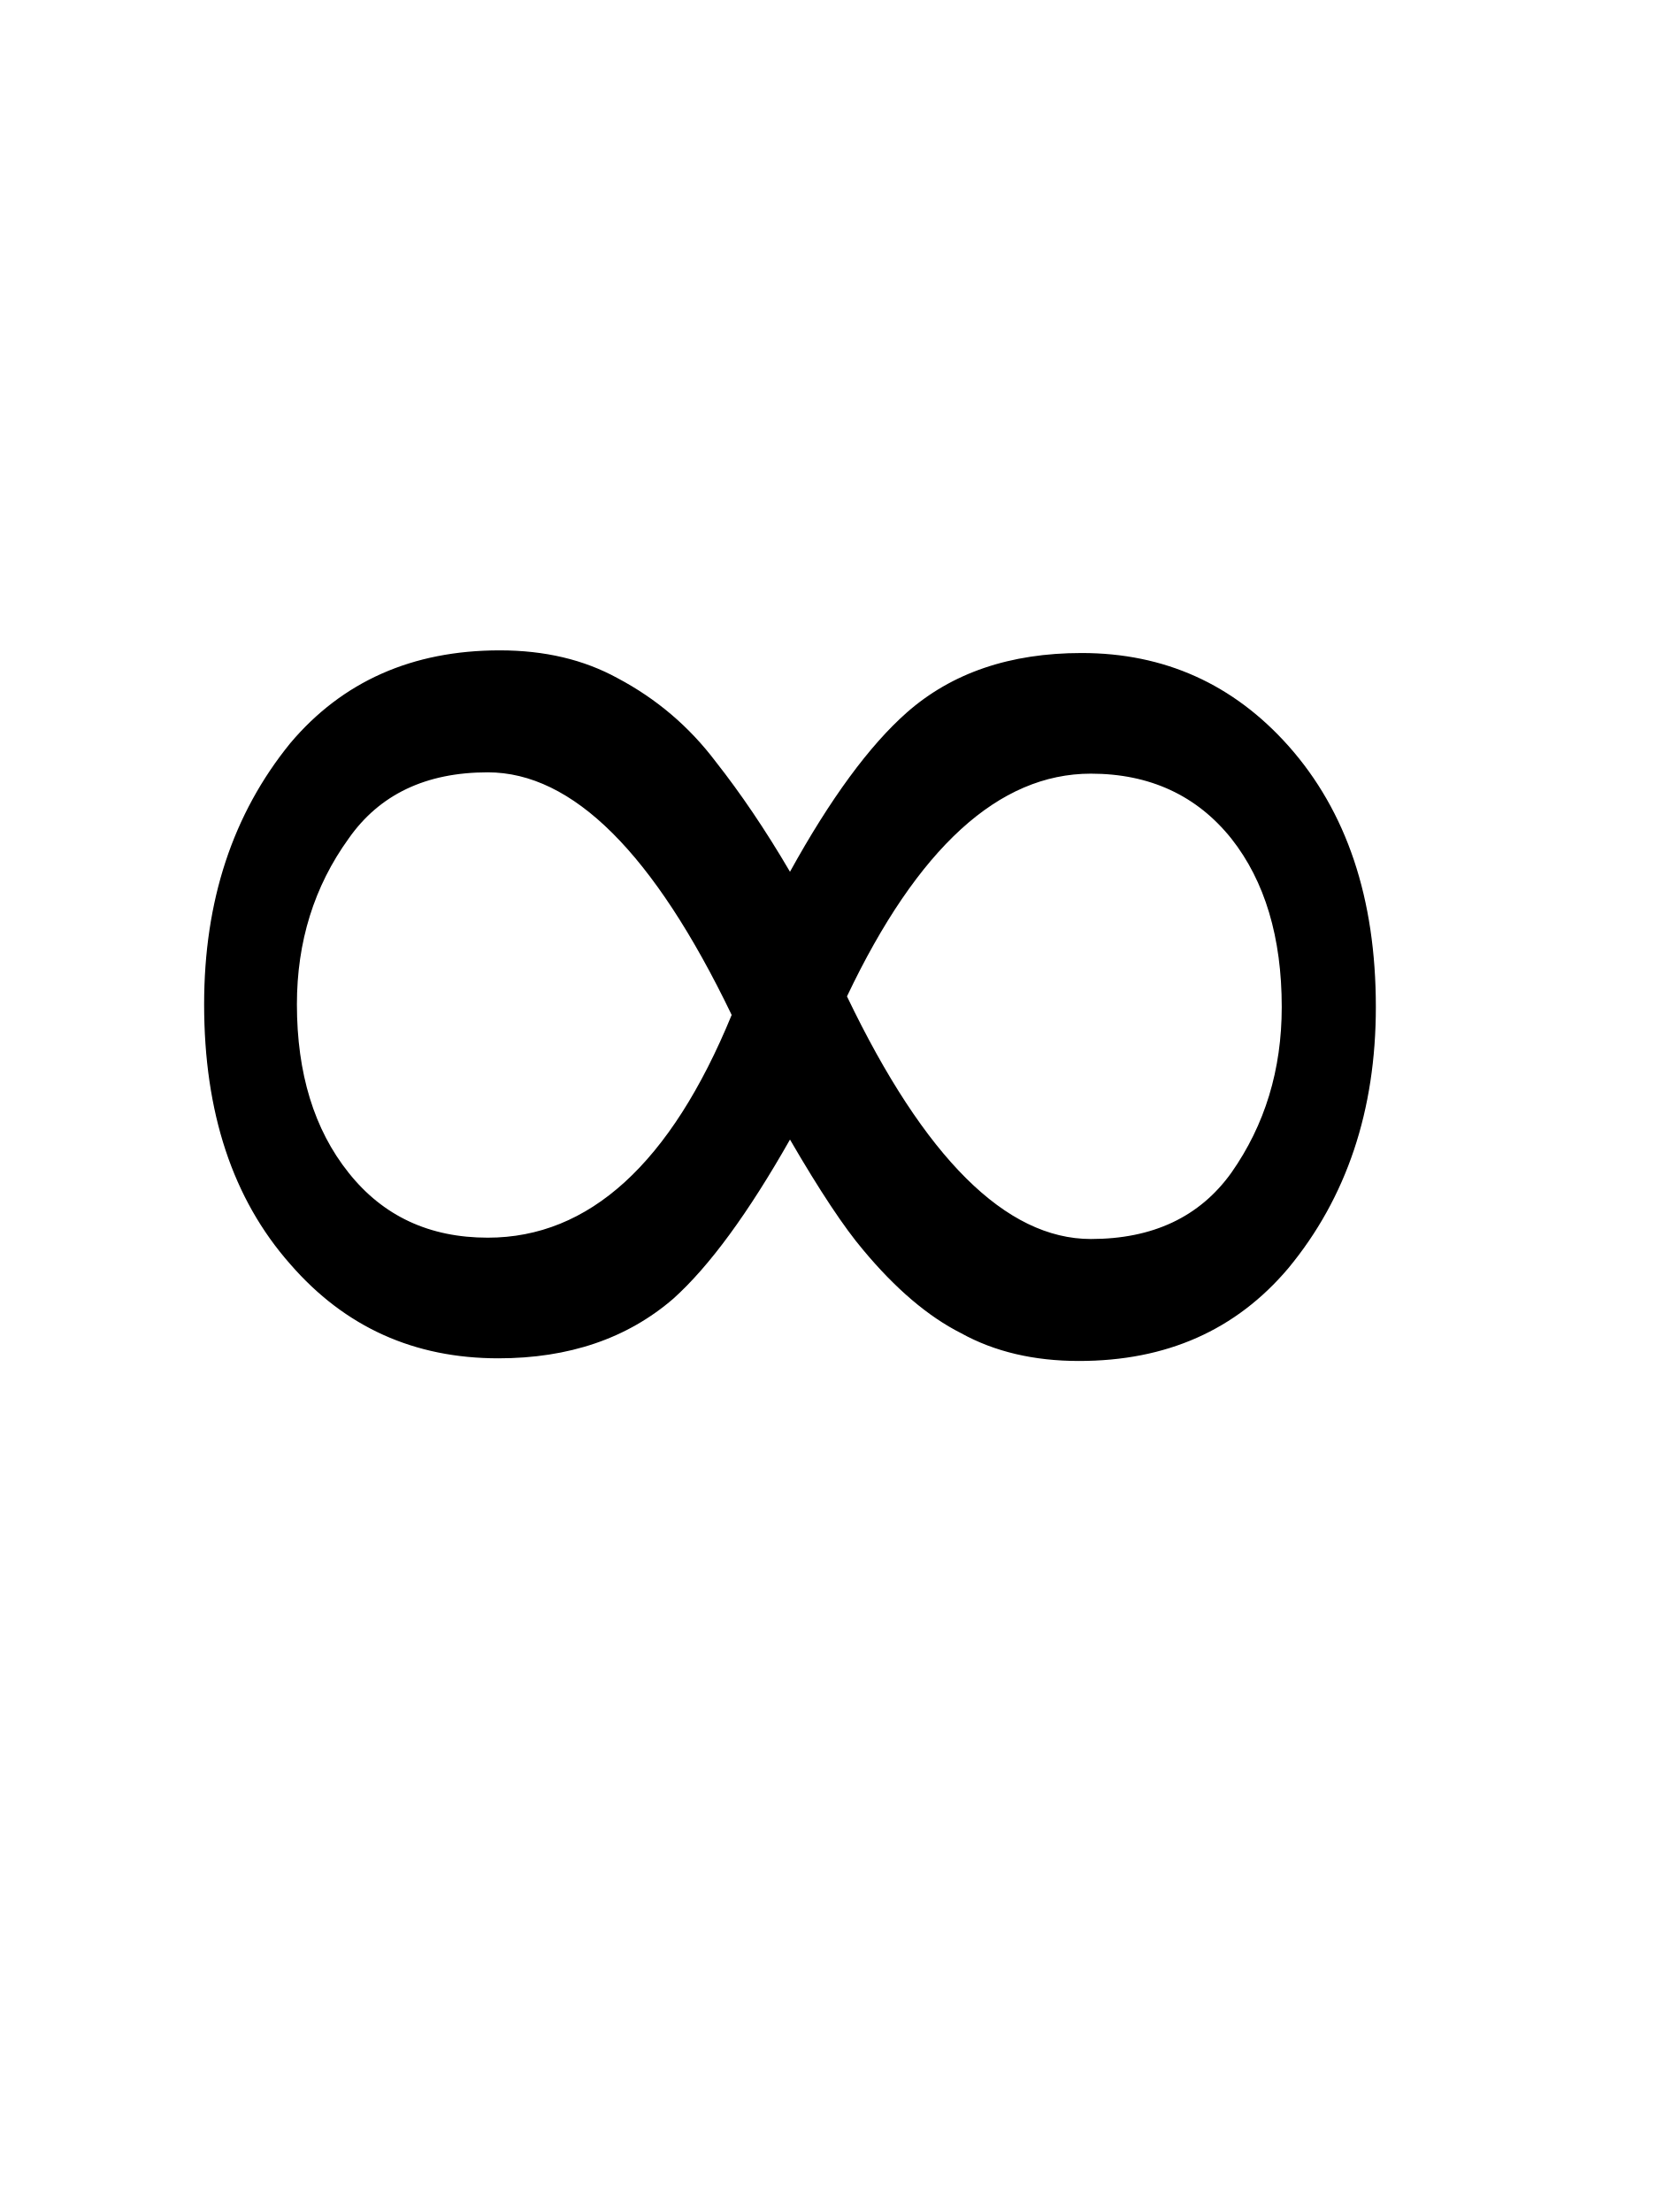
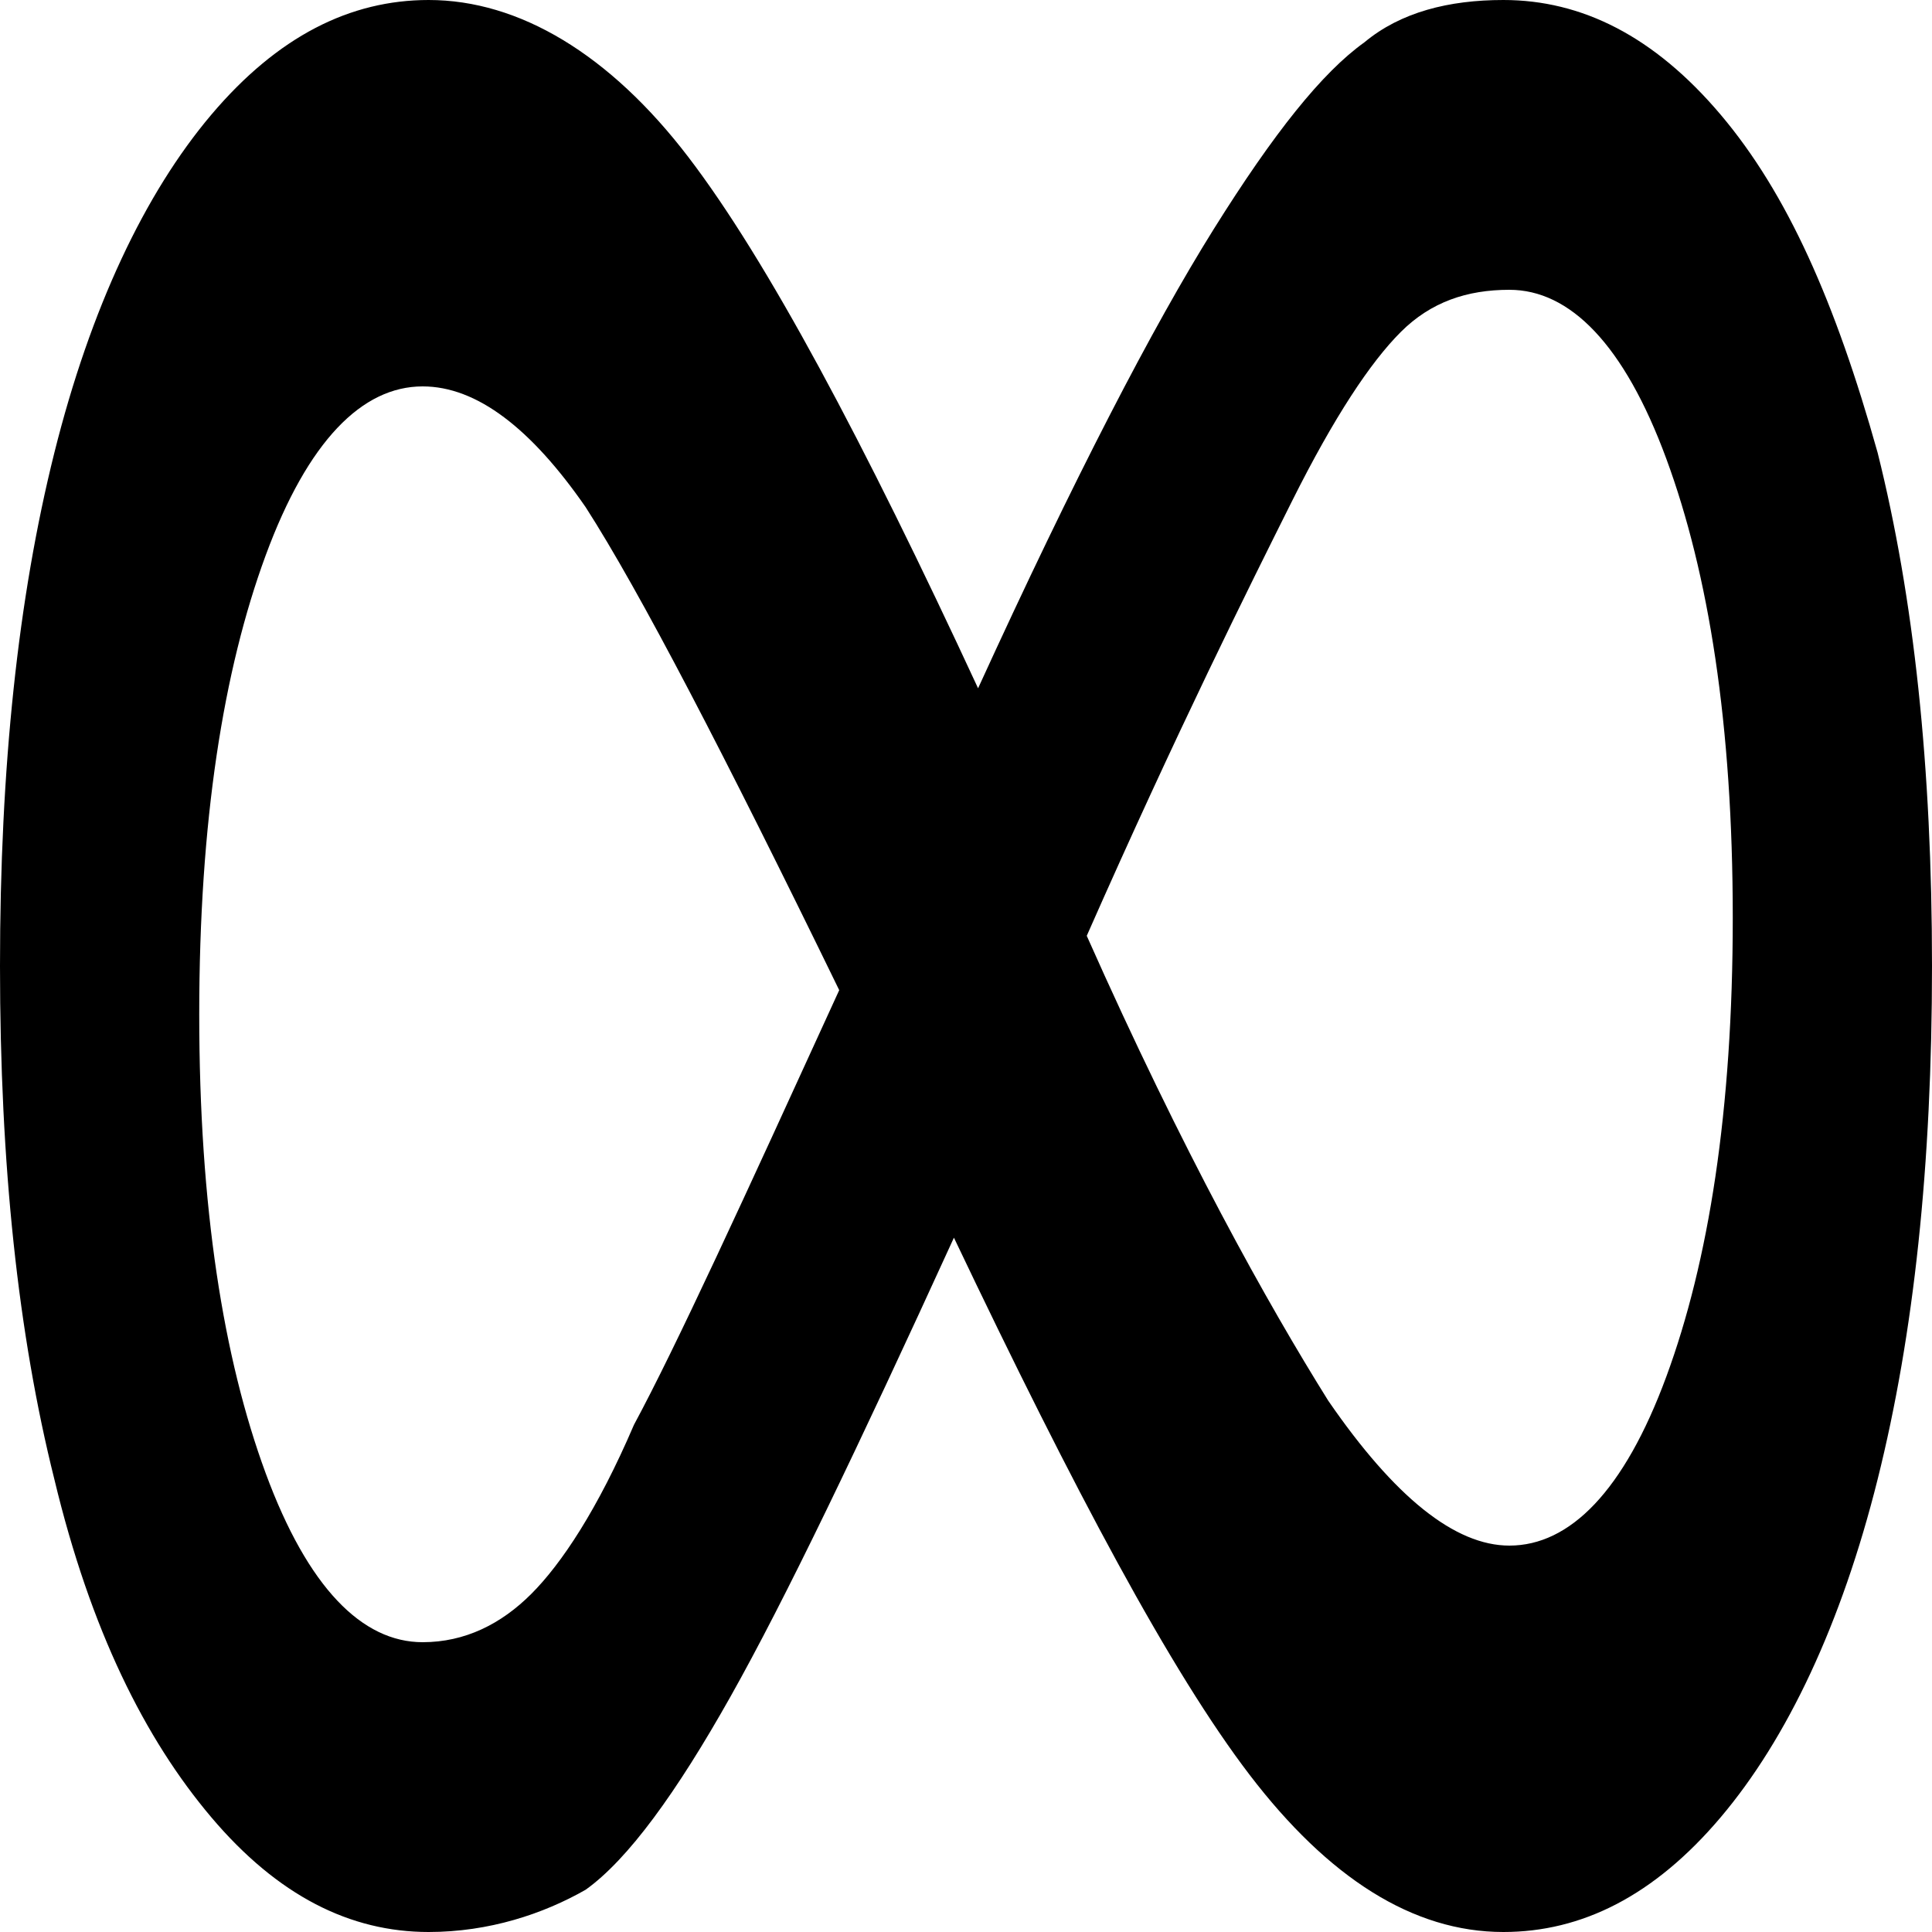
- <svg xmlns="http://www.w3.org/2000/svg" viewBox="0 0 19.79 26.07">
-   <g id="Layer_2" data-name="Layer 2">
-     <g id="Layer_1-2" data-name="Layer 1">
-       <g id="Layer_2-2" data-name="Layer 2">
-         <g id="Layer_1-2-2" data-name="Layer 1-2">
-           <text transform="translate(0 18.54)" style="isolation:isolate;font-size:22.341px;font-family:WorkSans-Regular, Work Sans">∞</text>
-         </g>
+ <svg xmlns="http://www.w3.org/2000/svg" version="1.1" x="0px" y="0px" viewBox="0 0 32 32" style="enable-background:new 0 0 32 32;" xml:space="preserve">
+   <style type="text/css">
+ 	.st0{display:none;}
+ 	.st1{display:inline;}
+ 	.st2{fill:#4EAC97;}
+ 	.st3{fill:none;stroke:#4EAC97;stroke-width:0.25;stroke-miterlimit:10;}
+ 	.st4{enable-background:new    ;}
+ </style>
+   <g id="Layer_1" class="st0">
+     <g class="st1">
+       <g>
+         <path class="st2" d="M13.9,13.8h0.3c0.1,0,0.2-0.1,0.2-0.2v-0.1c0-0.1-0.1-0.2-0.2-0.2h-0.3c-0.1,0-0.2,0.1-0.2,0.2v0.1     C13.7,13.7,13.8,13.8,13.9,13.8z" />
+         <path class="st2" d="M14.3,13.3h-0.3c-0.1,0-0.2,0.1-0.2,0.2v0.1c0,0.1,0.1,0.2,0.2,0.2h0.3c0.1,0,0.2-0.1,0.2-0.2v-0.1     C14.5,13.3,14.4,13.3,14.3,13.3L14.3,13.3z" />
      </g>
+       <g>
+         <path class="st2" d="M13.9,11.6l0.2,0.1c0.1,0.1,0.3,0,0.3-0.1v0c0.1-0.1,0-0.3-0.1-0.3l-0.2-0.1c-0.1-0.1-0.3,0-0.3,0.1v0     C13.7,11.4,13.8,11.6,13.9,11.6z" />
+         <path class="st2" d="M14,11.1c-0.1,0-0.2,0.1-0.2,0.2c-0.1,0.1,0,0.3,0.1,0.3l0.2,0.1c0,0,0.1,0,0.1,0c0.1,0,0.2-0.1,0.2-0.2     c0.1-0.1,0-0.3-0.1-0.3L14,11.1C14,11.1,14,11.1,14,11.1L14,11.1z" />
+       </g>
+       <g>
+         <path class="st2" d="M16.3,10.3v0.3c0,0.1,0.1,0.2,0.2,0.2h0.1c0.1,0,0.2-0.1,0.2-0.2v-0.3c0-0.1-0.1-0.2-0.2-0.2h-0.1     C16.4,10.1,16.3,10.2,16.3,10.3z" />
+         <path class="st2" d="M16.6,10.1L16.6,10.1c-0.2,0-0.3,0.1-0.3,0.2v0.3c0,0.1,0.1,0.2,0.2,0.2h0.1c0.1,0,0.2-0.1,0.2-0.2v-0.3     C16.8,10.2,16.7,10.1,16.6,10.1L16.6,10.1z" />
+       </g>
+       <g>
+         <path class="st2" d="M18.9,11.2l-0.2,0.2c-0.1,0.1-0.1,0.3,0,0.4l0,0c0.1,0.1,0.3,0.1,0.4,0l0.2-0.2c0.1-0.1,0.1-0.3,0-0.4l0,0     C19.2,11.1,19,11.1,18.9,11.2z" />
+         <path class="st2" d="M19.1,11.1c-0.1,0-0.1,0-0.2,0.1l-0.2,0.2c-0.1,0.1-0.1,0.3,0,0.4c0,0,0.1,0.1,0.2,0.1c0.1,0,0.1,0,0.2-0.1     l0.2-0.2c0.1-0.1,0.1-0.3,0-0.4C19.2,11.2,19.2,11.1,19.1,11.1L19.1,11.1z" />
+       </g>
+       <g>
+         <path class="st2" d="M18.8,13.8h0.3c0.1,0,0.2-0.1,0.2-0.2v-0.1c0-0.1-0.1-0.2-0.2-0.2h-0.3c-0.1,0-0.2,0.1-0.2,0.2v0.1     C18.6,13.7,18.7,13.8,18.8,13.8z" />
+         <path class="st2" d="M19.2,13.3h-0.3c-0.1,0-0.2,0.1-0.2,0.2v0.1c0,0.1,0.1,0.2,0.2,0.2h0.3c0.1,0,0.2-0.1,0.2-0.2v-0.1     C19.4,13.3,19.3,13.3,19.2,13.3L19.2,13.3z" />
+       </g>
+       <ellipse class="st3" cx="16.5" cy="13" rx="1.7" ry="1.7" />
+       <path class="st3" d="M16.7,16.7h-0.2c-0.4,0-0.6-0.3-0.6-0.6v-0.7c0-0.4,0.3-0.6,0.6-0.6h0.2c0.4,0,0.6,0.3,0.6,0.6v0.7    C17.3,16.4,17,16.7,16.7,16.7z" />
+     </g>
+   </g>
+   <g id="Layer_2">
+     <g class="st4">
+       <path d="M28.5,1.9c1.1,1.3,1.9,3.1,2.6,5.6C31.7,9.9,32,12.7,32,16c0,3.3-0.3,6.1-0.9,8.5c-0.6,2.4-1.5,4.3-2.6,5.6    c-1.1,1.3-2.3,1.9-3.6,1.9c-1.5,0-2.9-0.9-4.2-2.6c-1.3-1.7-2.9-4.7-4.9-8.9c-1.6,3.5-2.8,6-3.7,7.6c-0.9,1.6-1.7,2.7-2.4,3.2    C9,31.7,8.1,32,7.1,32c-1.3,0-2.5-0.6-3.6-1.9c-1.1-1.3-2-3.1-2.6-5.6C0.3,22.1,0,19.3,0,16c0-3.3,0.3-6.1,0.9-8.5    c0.6-2.4,1.5-4.3,2.6-5.6C4.6,0.6,5.8,0,7.1,0c1.5,0,3,0.9,4.3,2.6c1.3,1.7,2.9,4.7,4.8,8.8c1.6-3.5,2.9-6,3.9-7.6    c1-1.6,1.8-2.6,2.5-3.1C23.2,0.2,24,0,24.9,0C26.2,0,27.4,0.6,28.5,1.9z M8.8,26.4c0.5-0.5,1.1-1.4,1.7-2.8    c0.7-1.3,1.8-3.7,3.4-7.2c-1.9-3.9-3.3-6.6-4.2-8C8.8,7.1,7.9,6.4,7,6.4c-1,0-1.9,0.9-2.6,2.8c-0.7,1.9-1.1,4.4-1.1,7.6    c0,3.2,0.4,5.7,1.1,7.6S6,27.2,7,27.2C7.7,27.2,8.3,26.9,8.8,26.4z M27.6,22.8c0.7-1.9,1.1-4.4,1.1-7.6c0-3.2-0.4-5.7-1.1-7.6    C26.9,5.7,26,4.8,25,4.8c-0.7,0-1.3,0.2-1.8,0.7c-0.5,0.5-1.1,1.4-1.8,2.8c-0.7,1.4-1.9,3.8-3.4,7.2c1.6,3.6,3,6.1,4,7.7    c1.1,1.6,2.1,2.4,3,2.4C26,25.6,26.9,24.7,27.6,22.8z" />
    </g>
  </g>
</svg>
